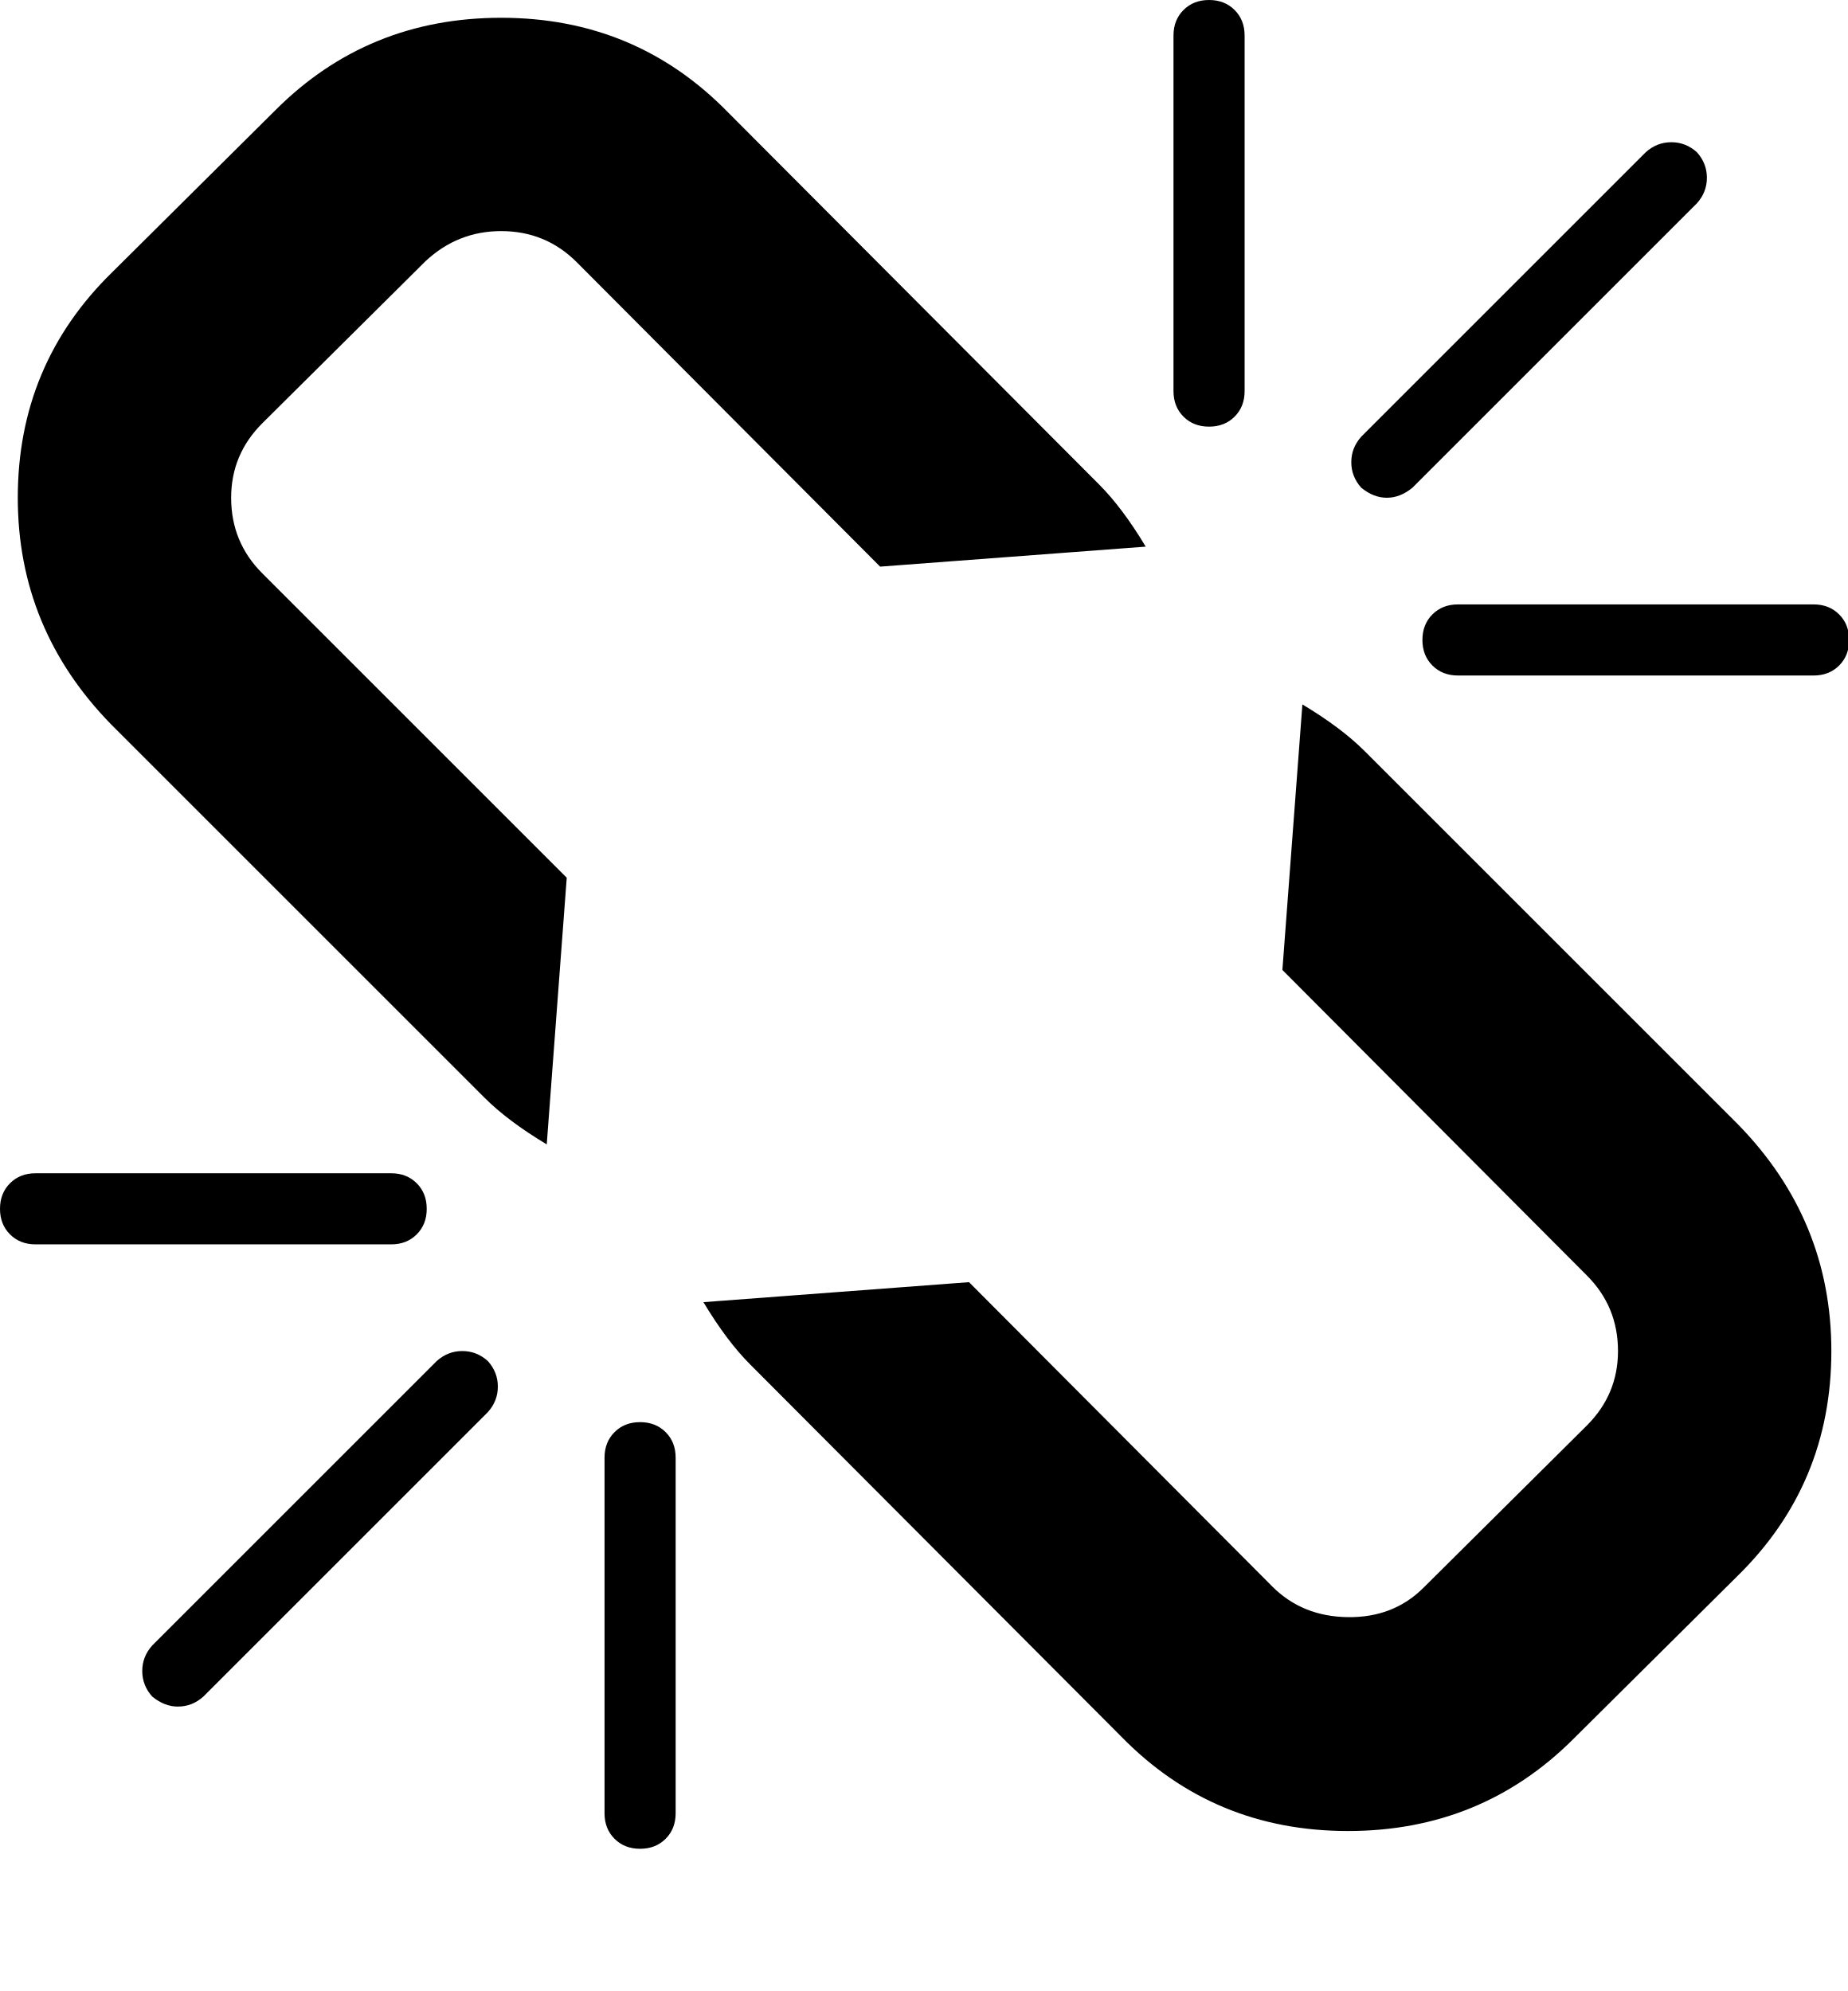
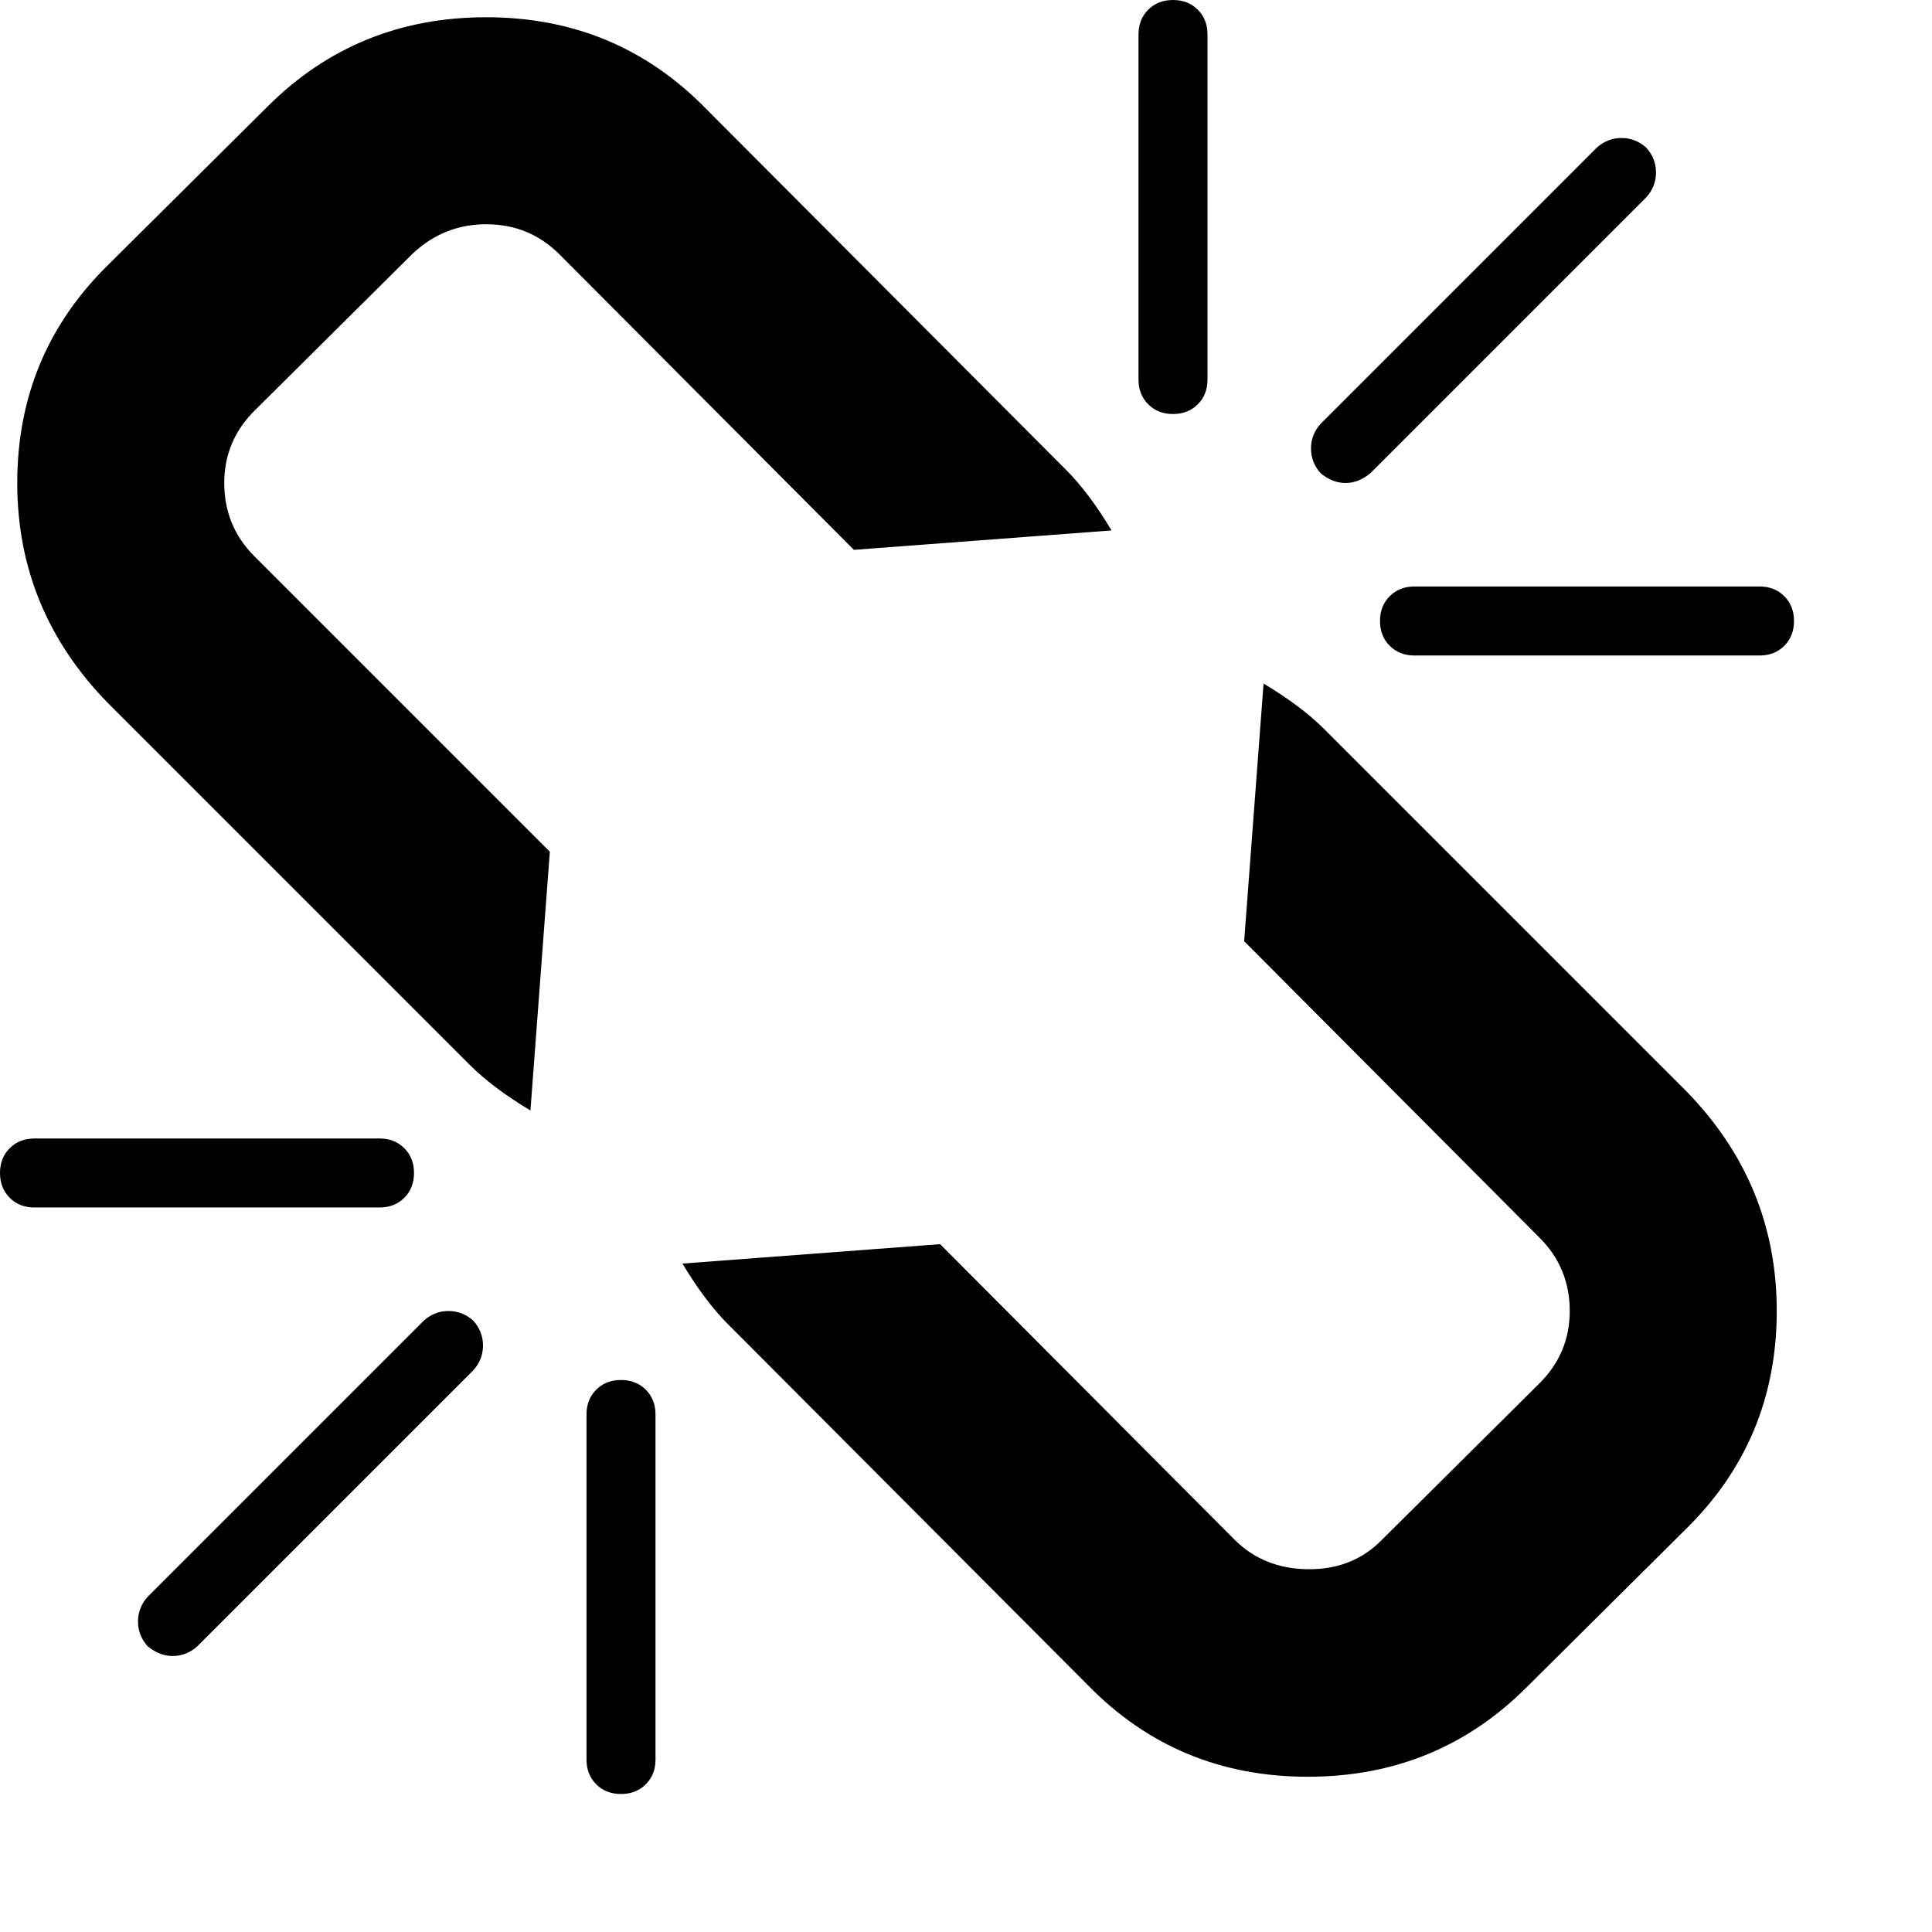
- <svg xmlns="http://www.w3.org/2000/svg" version="1.1" width="464" height="500" viewBox="0 0 464 500">
+ <svg xmlns="http://www.w3.org/2000/svg" version="1.1" baseProfile="tiny" id="Layer_1" x="0px" y="0px" width="16px" height="16px" viewBox="0 0 500 500" xml:space="preserve">
  <path d="M122.489 354.632l-71.429 71.429q-2.79 2.511-6.417 2.511-3.348 0-6.417-2.511-2.511-2.79-2.511-6.417t2.511-6.417l71.429-71.429q2.79-2.511 6.417-2.511t6.417 2.511q2.511 2.79 2.511 6.417t-2.511 6.417zM169.643 366.071v89.286q0 3.906-2.511 6.417t-6.417 2.511-6.417-2.511-2.511-6.417v-89.286q0-3.906 2.511-6.417t6.417-2.511 6.417 2.511 2.511 6.417zM107.143 303.571q0 3.906-2.511 6.417t-6.417 2.511h-89.286q-3.906 0-6.417-2.511t-2.511-6.417 2.511-6.417 6.417-2.511h89.286q3.906 0 6.417 2.511t2.511 6.417zM459.821 339.286q0 33.482-23.716 56.641l-41.016 40.737q-23.159 23.159-56.641 23.159-33.761 0-56.919-23.716l-93.192-93.471q-5.859-5.859-11.719-15.625l66.685-5.022 76.172 76.451q7.534 7.534 18.973 7.673t18.973-7.394l41.016-40.737q7.813-7.813 7.813-18.694 0-11.161-7.813-18.973l-76.451-76.73 5.022-66.685q9.766 5.859 15.625 11.719l93.75 93.75q23.438 23.996 23.438 56.919zM287.667 137.277l-66.685 5.022-76.172-76.451q-7.813-7.813-18.973-7.813-10.882 0-18.973 7.534l-41.016 40.737q-7.813 7.813-7.813 18.694 0 11.161 7.813 18.973l76.451 76.451-5.022 66.964q-9.766-5.859-15.625-11.719l-93.75-93.75q-23.438-23.996-23.438-56.919 0-33.482 23.716-56.641l41.016-40.737q23.159-23.159 56.641-23.159 33.761 0 56.919 23.716l93.192 93.471q5.859 5.859 11.719 15.625zM464.286 160.714q0 3.906-2.511 6.417t-6.417 2.511h-89.286q-3.906 0-6.417-2.511t-2.511-6.417 2.511-6.417 6.417-2.511h89.286q3.906 0 6.417 2.511t2.511 6.417zM312.5 8.929v89.286q0 3.906-2.511 6.417t-6.417 2.511-6.417-2.511-2.511-6.417v-89.286q0-3.906 2.511-6.417t6.417-2.511 6.417 2.511 2.511 6.417zM426.060 51.060l-71.429 71.429q-3.069 2.511-6.417 2.511t-6.417-2.511q-2.511-2.79-2.511-6.417t2.511-6.417l71.429-71.429q2.79-2.511 6.417-2.511t6.417 2.511q2.511 2.79 2.511 6.417t-2.511 6.417z" fill="#000000" />
</svg>
